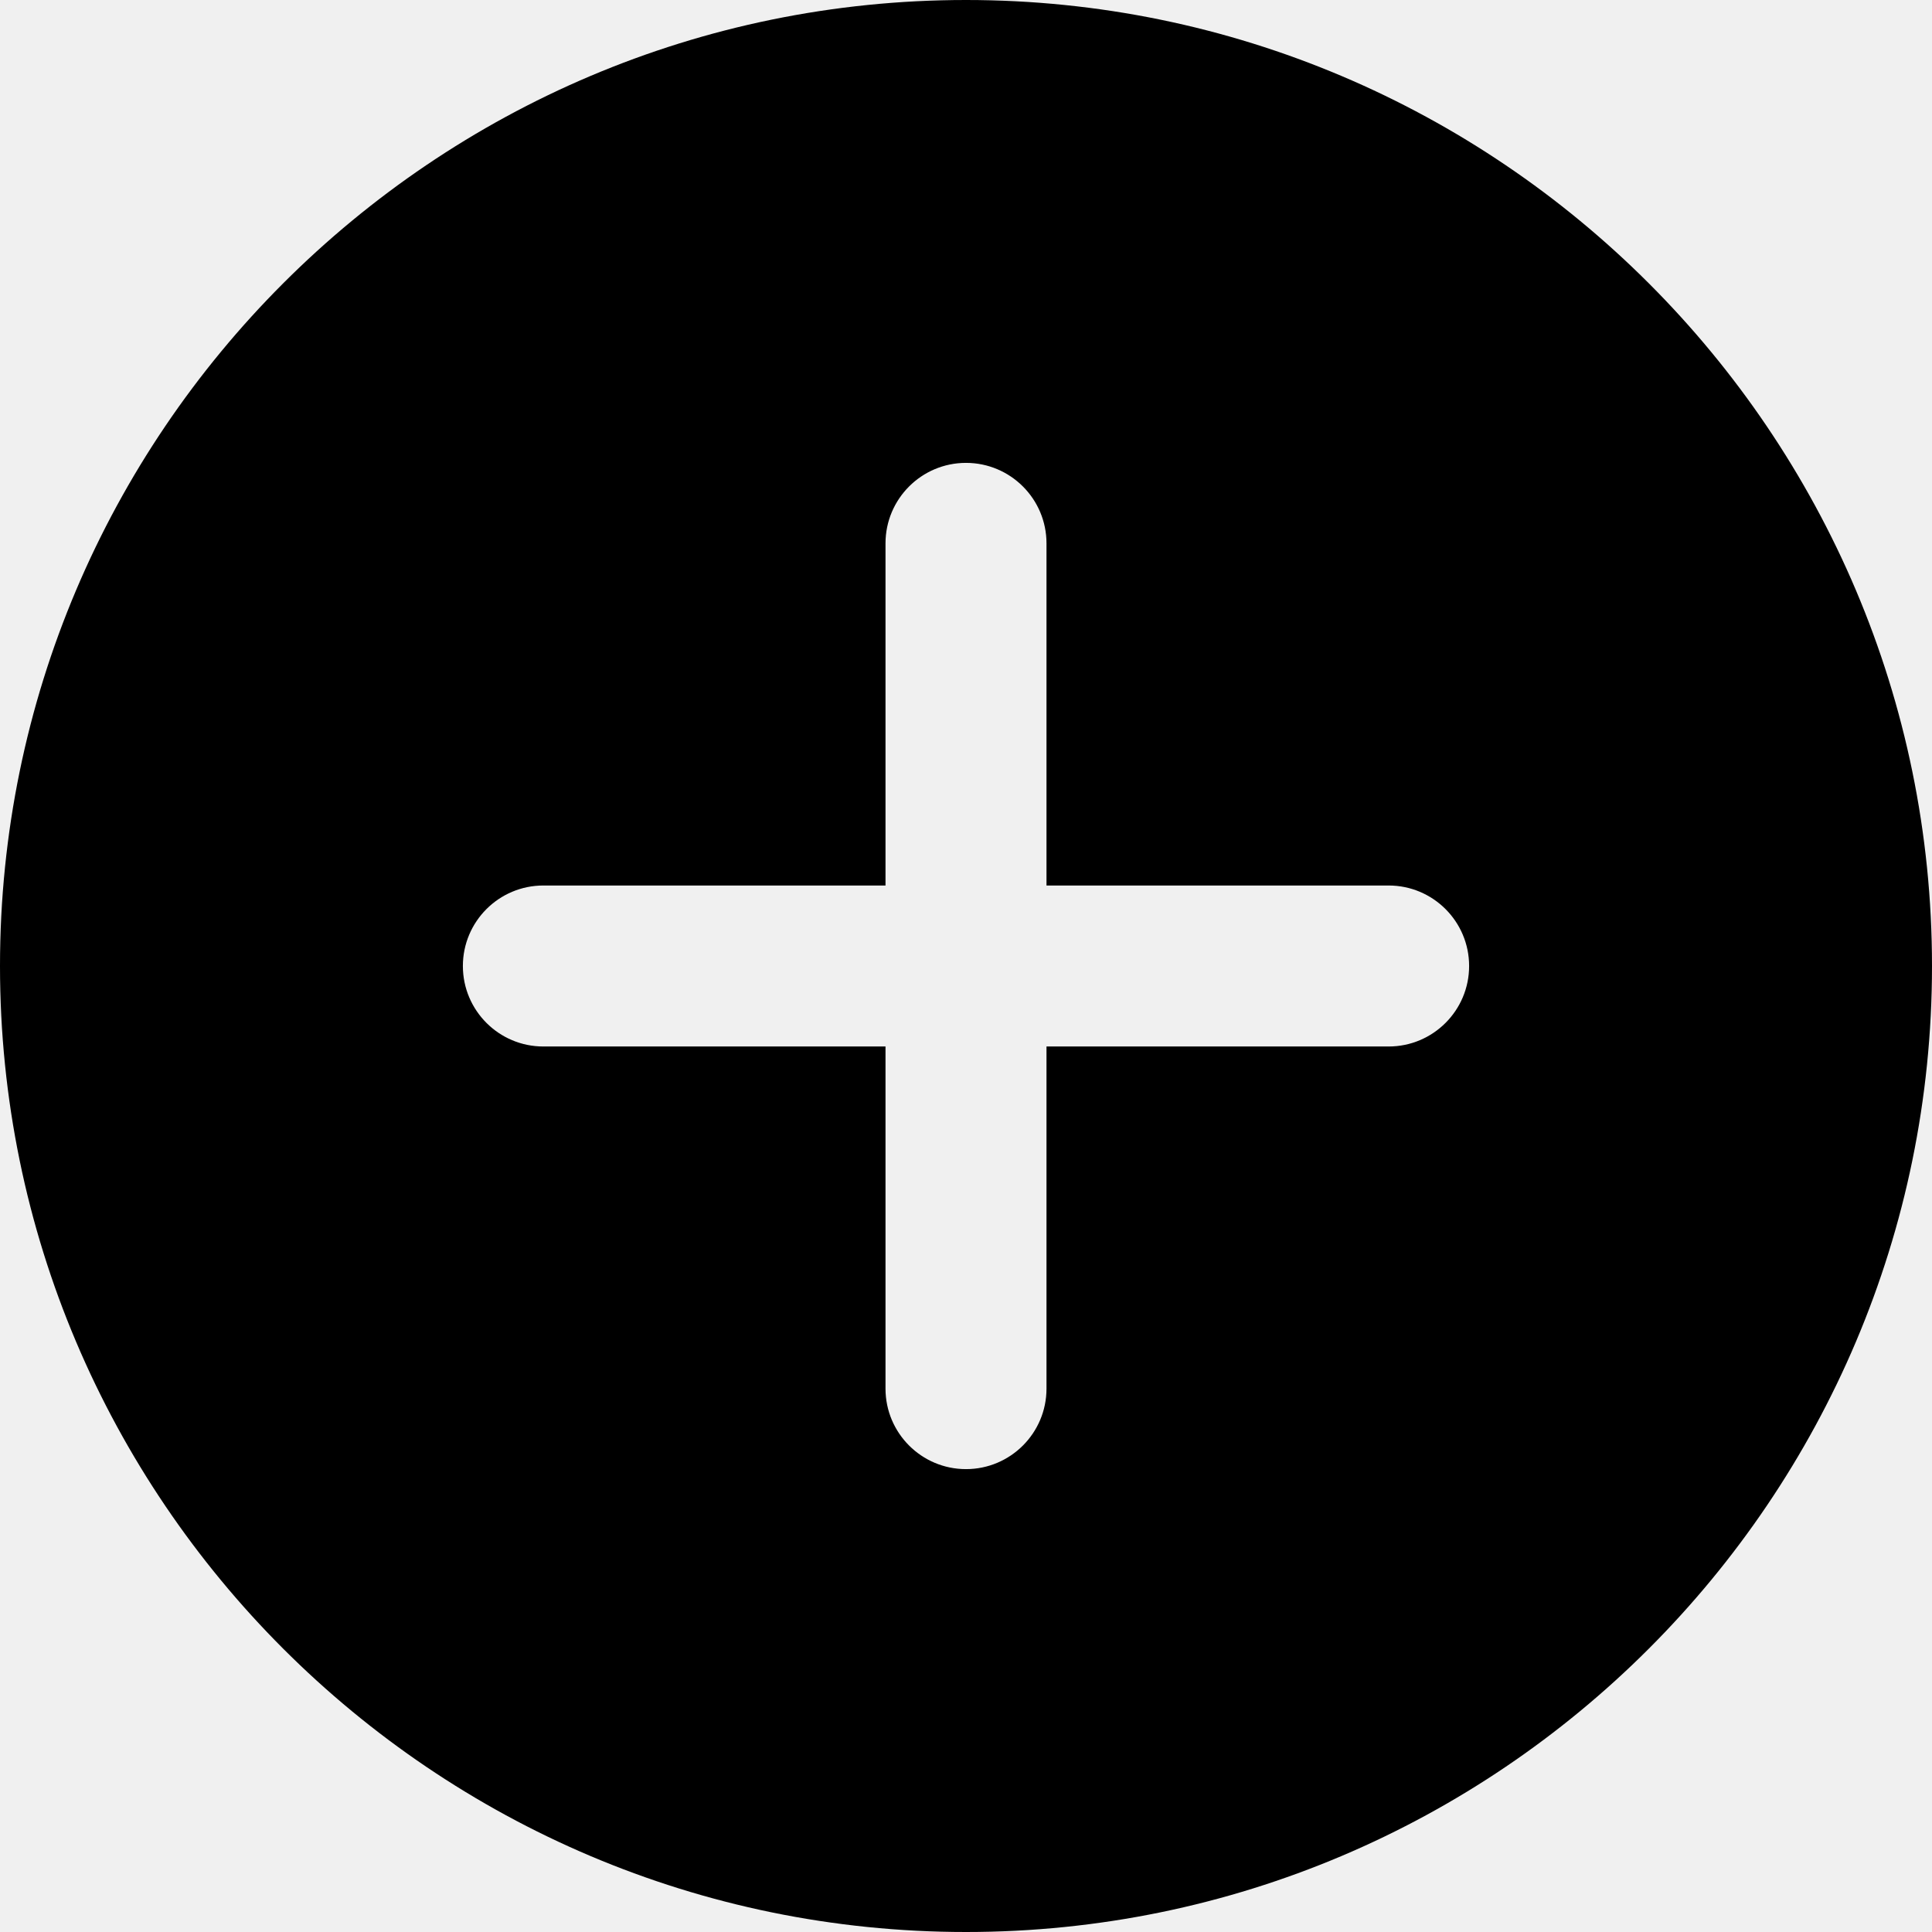
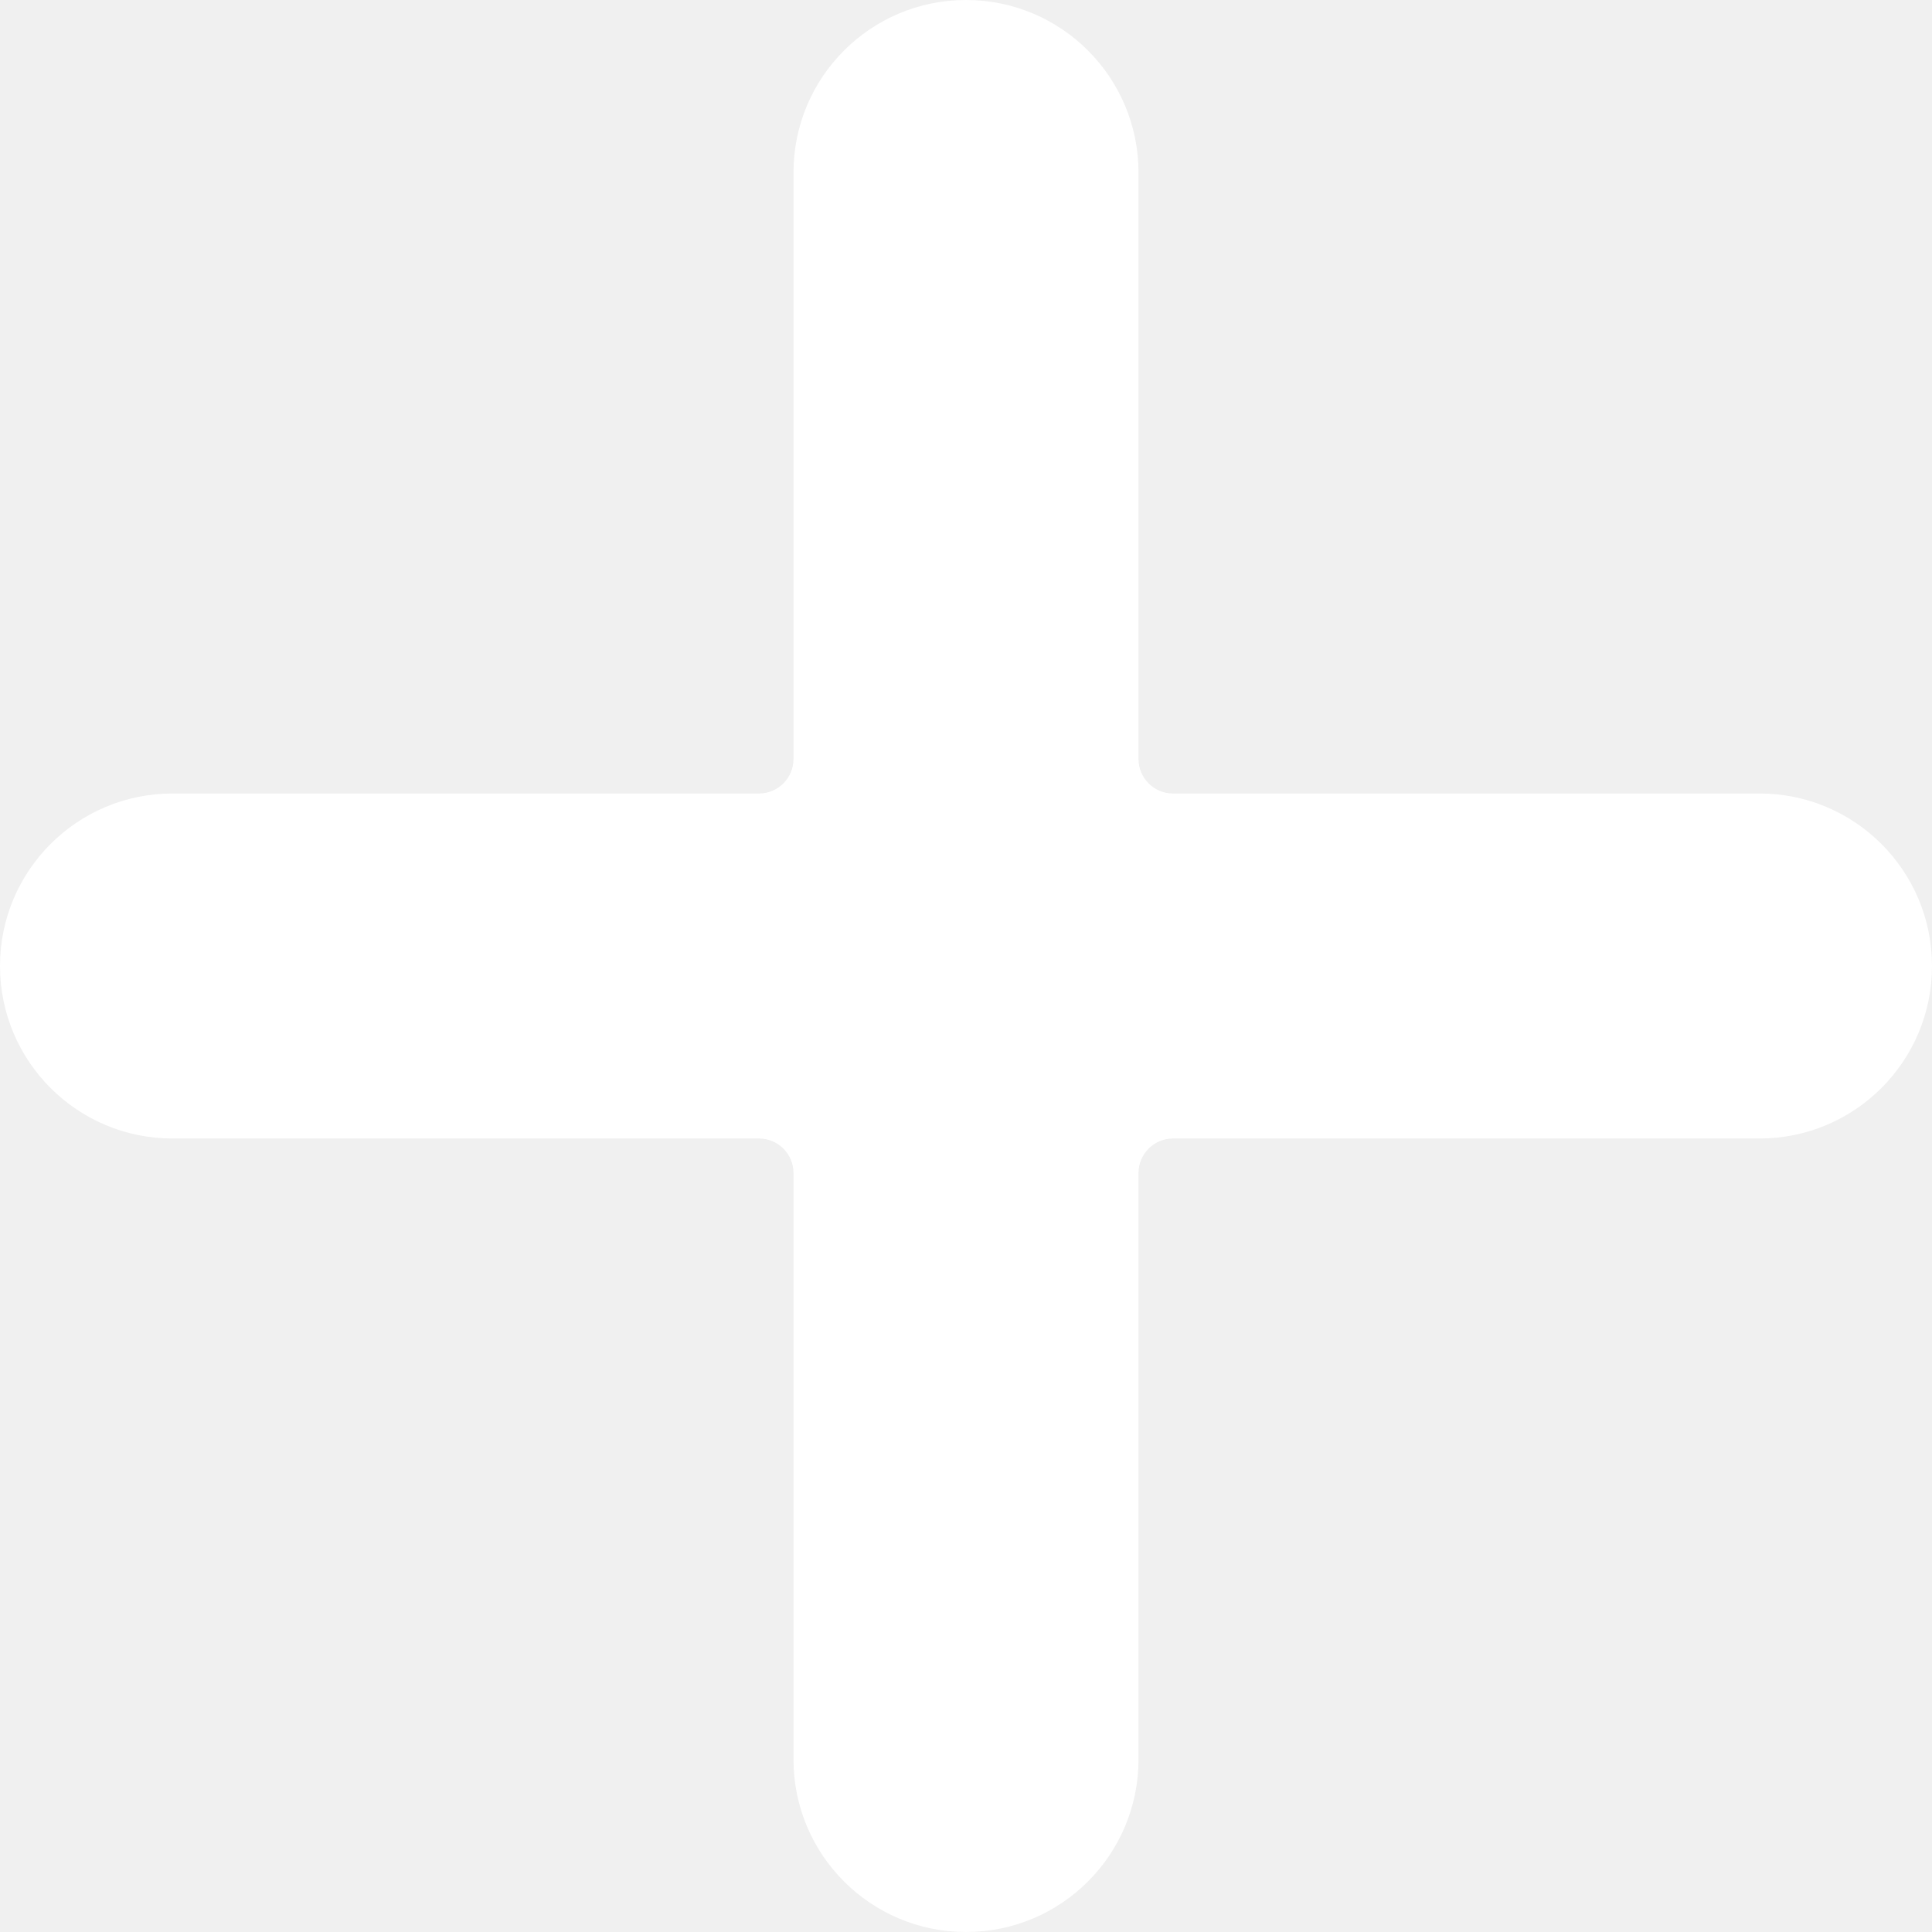
- <svg xmlns="http://www.w3.org/2000/svg" height="512pt" viewBox="0 0 512 512" width="512pt">
-   <path d="m256 0c-141.164 0-256 114.836-256 256s114.836 256 256 256 256-114.836 256-256-114.836-256-256-256zm112 277.332h-90.668v90.668c0 11.777-9.555 21.332-21.332 21.332s-21.332-9.555-21.332-21.332v-90.668h-90.668c-11.777 0-21.332-9.555-21.332-21.332s9.555-21.332 21.332-21.332h90.668v-90.668c0-11.777 9.555-21.332 21.332-21.332s21.332 9.555 21.332 21.332v90.668h90.668c11.777 0 21.332 9.555 21.332 21.332s-9.555 21.332-21.332 21.332zm0 0" />
+ <svg xmlns="http://www.w3.org/2000/svg" height="512px" viewBox="0 0 448 448" width="512px">
+   <g>
+     <path d="m408 184h-136c-4.418 0-8-3.582-8-8v-136c0-22.09-17.91-40-40-40s-40 17.91-40 40v136c0 4.418-3.582 8-8 8h-136c-22.09 0-40 17.91-40 40s17.91 40 40 40h136c4.418 0 8 3.582 8 8v136c0 22.09 17.91 40 40 40s40-17.91 40-40v-136c0-4.418 3.582-8 8-8h136c22.09 0 40-17.91 40-40s-17.91-40-40-40zm0 0" data-original="#000000" class="active-path" data-old_color="#000000" fill="#FFFFFF" />
+   </g>
</svg>
